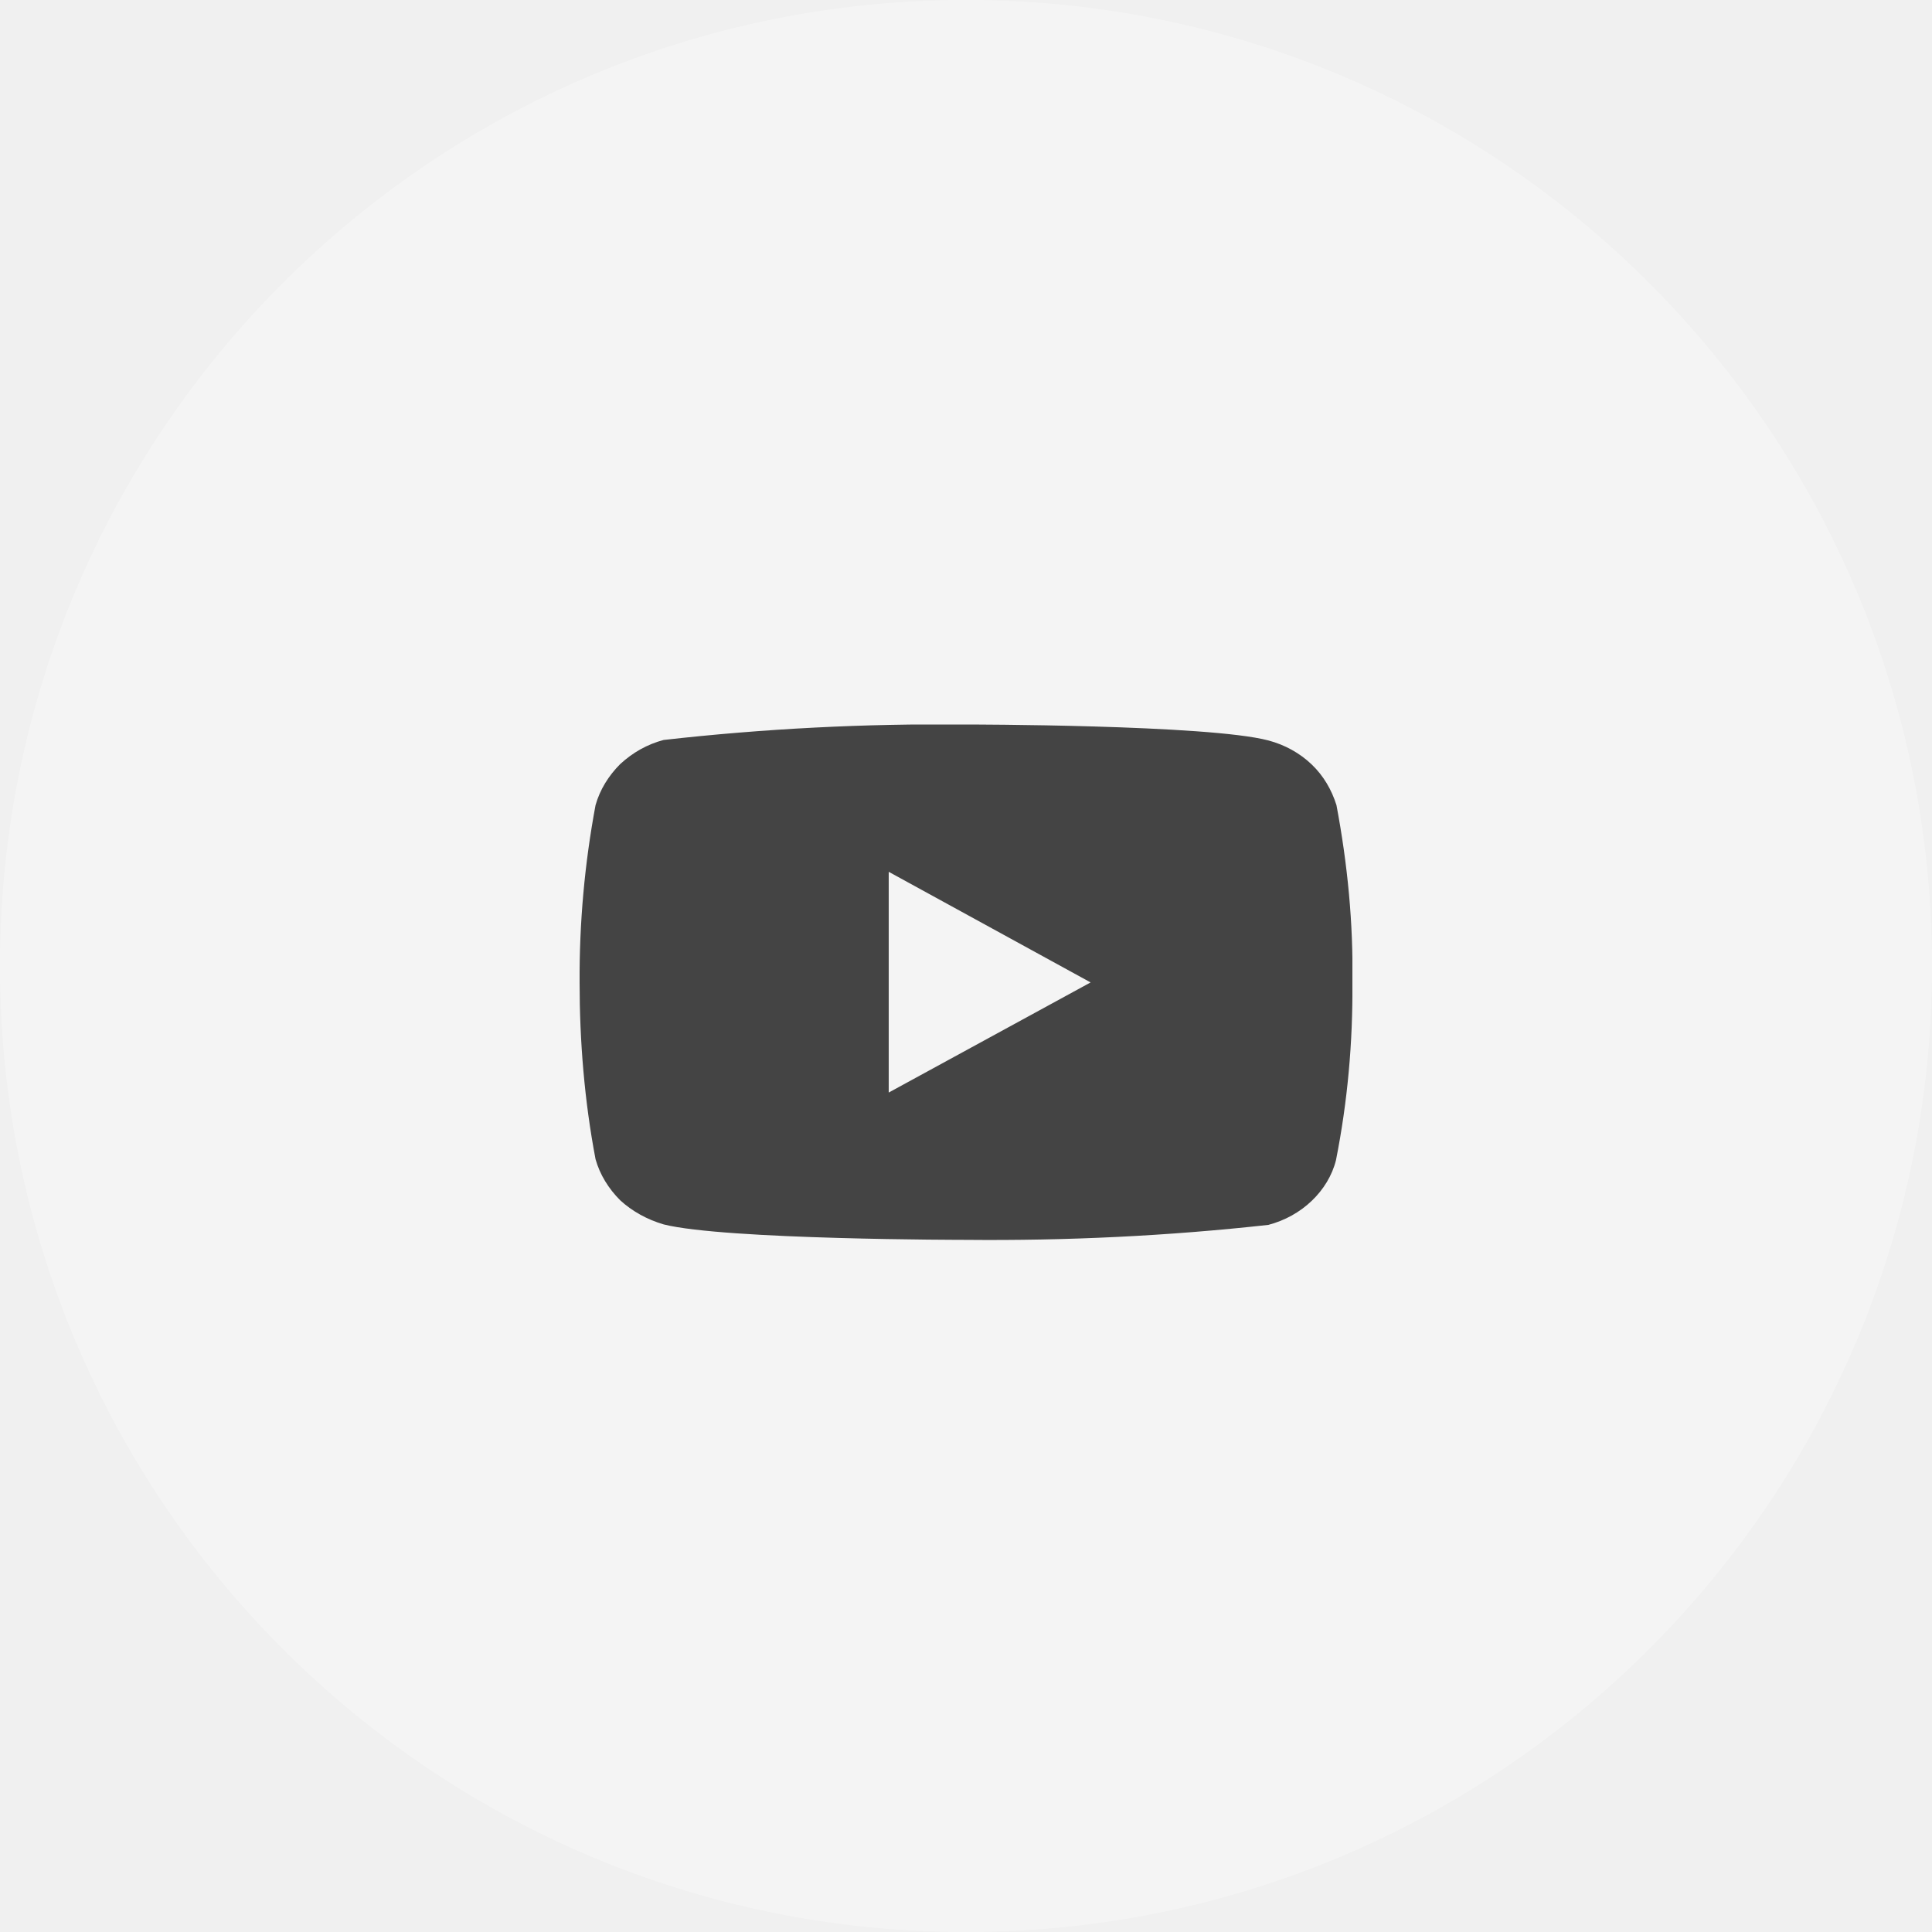
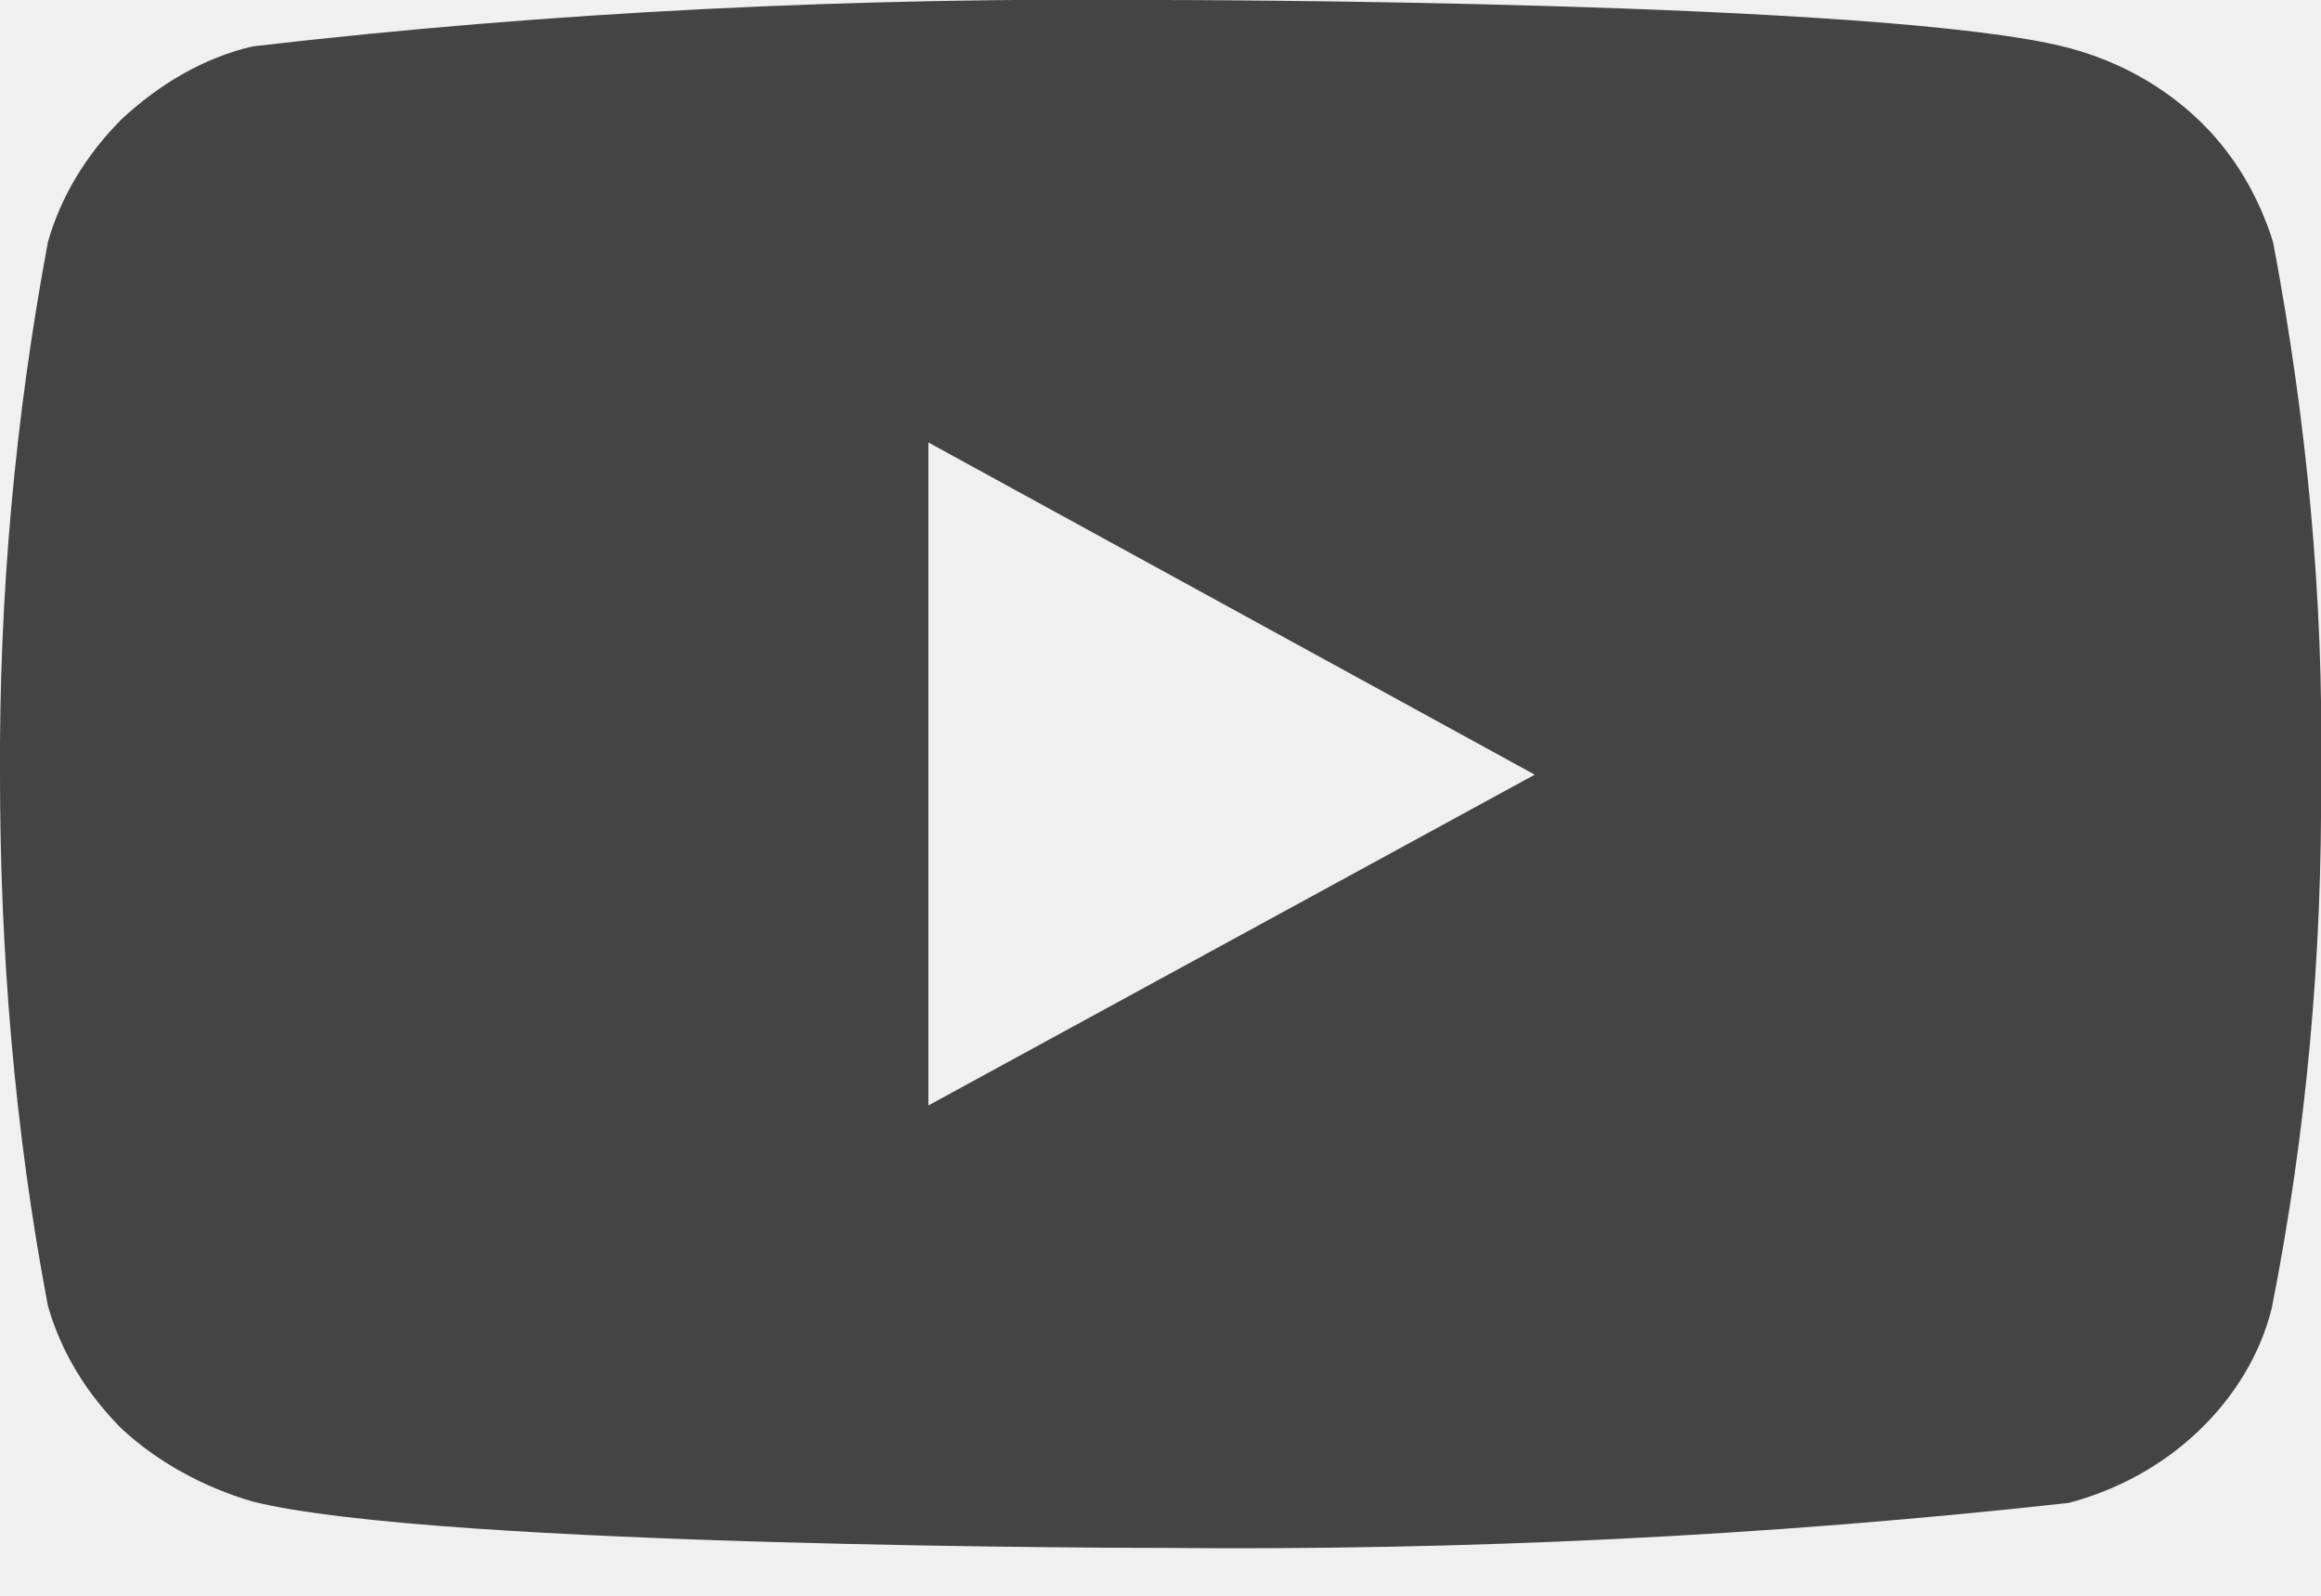
- <svg xmlns="http://www.w3.org/2000/svg" width="40" height="40" fill="none">
-   <circle cx="20" cy="20" r="20" fill="#fff" fill-opacity=".3" />
+ <svg xmlns="http://www.w3.org/2000/svg" width="16" height="11" fill="none">
  <g clip-path="url(#a)">
-     <path d="M27.67 16.67c-.1-.32-.27-.61-.51-.84-.25-.24-.56-.41-.9-.5C25.01 15 20 15 20 15a51.1 51.1 0 0 0-6.26.32c-.34.09-.64.26-.9.5-.24.24-.42.53-.51.85a19.4 19.4 0 0 0-.33 3.67c0 1.22.1 2.45.33 3.66.09.32.27.61.51.85.25.23.56.4.9.5 1.27.32 6.26.32 6.26.32 2.09.02 4.18-.08 6.26-.31.34-.09.65-.26.9-.5.24-.23.42-.52.5-.84.24-1.21.35-2.44.34-3.67.02-1.23-.1-2.46-.33-3.68Zm-9.27 5.95v-4.57l4.18 2.29-4.18 2.28Z" fill="#444" />
+     <path d="M15.67 1.67c-.1-.32-.27-.61-.51-.84-.25-.24-.56-.41-.9-.5C13.01 0 8 0 8 0 5.9-.02 3.8.08 1.74.32 1.4.4 1.1.58.84.82c-.24.24-.42.53-.51.85A19.4 19.4 0 0 0 0 5.34C0 6.56.1 7.79.33 9c.09.32.27.61.51.85.25.23.56.4.9.5 1.27.32 6.26.32 6.26.32 2.09.02 4.18-.08 6.26-.31.34-.09.65-.26.9-.5.24-.23.42-.52.5-.84.24-1.21.35-2.44.34-3.67.02-1.23-.1-2.46-.33-3.68ZM6.4 7.62V3.05l4.18 2.29L6.4 7.62Z" fill="#444" />
  </g>
  <defs>
    <clipPath id="a">
-       <path fill="#fff" transform="translate(12 15)" d="M0 0h16v11H0z" />
+       <path fill="#fff" d="M0 0h16v11H0z" />
    </clipPath>
  </defs>
</svg>
